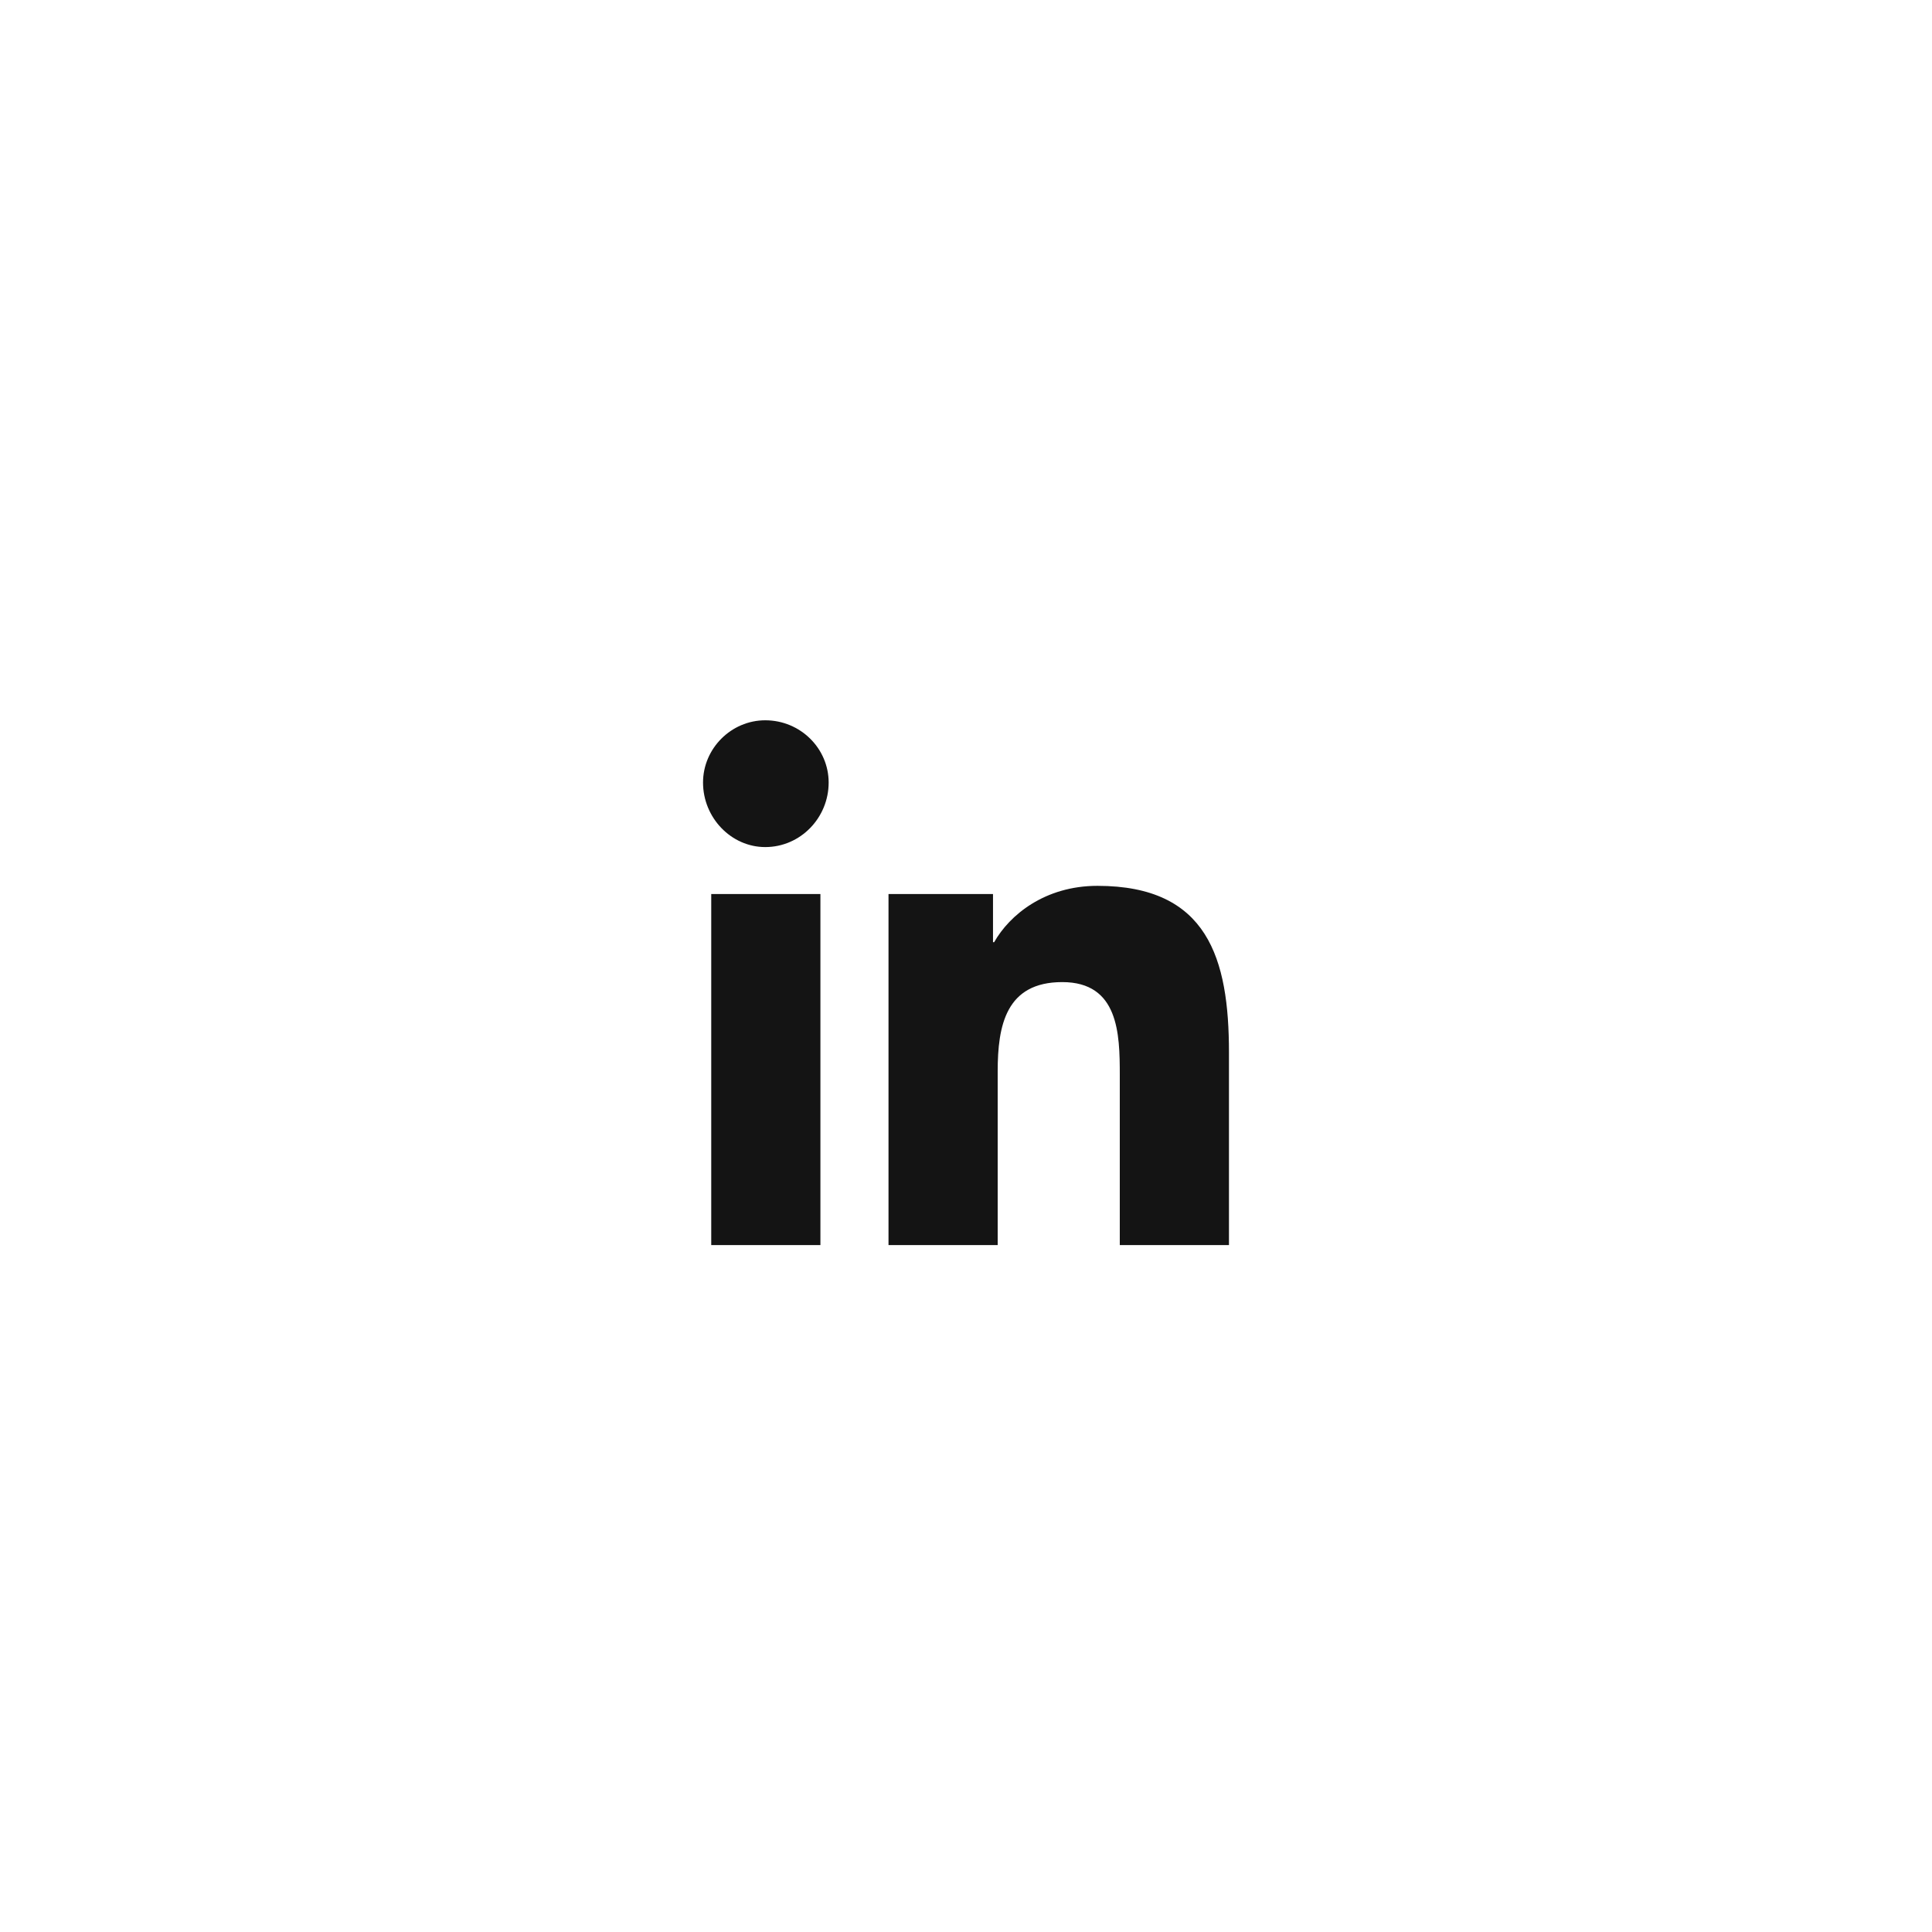
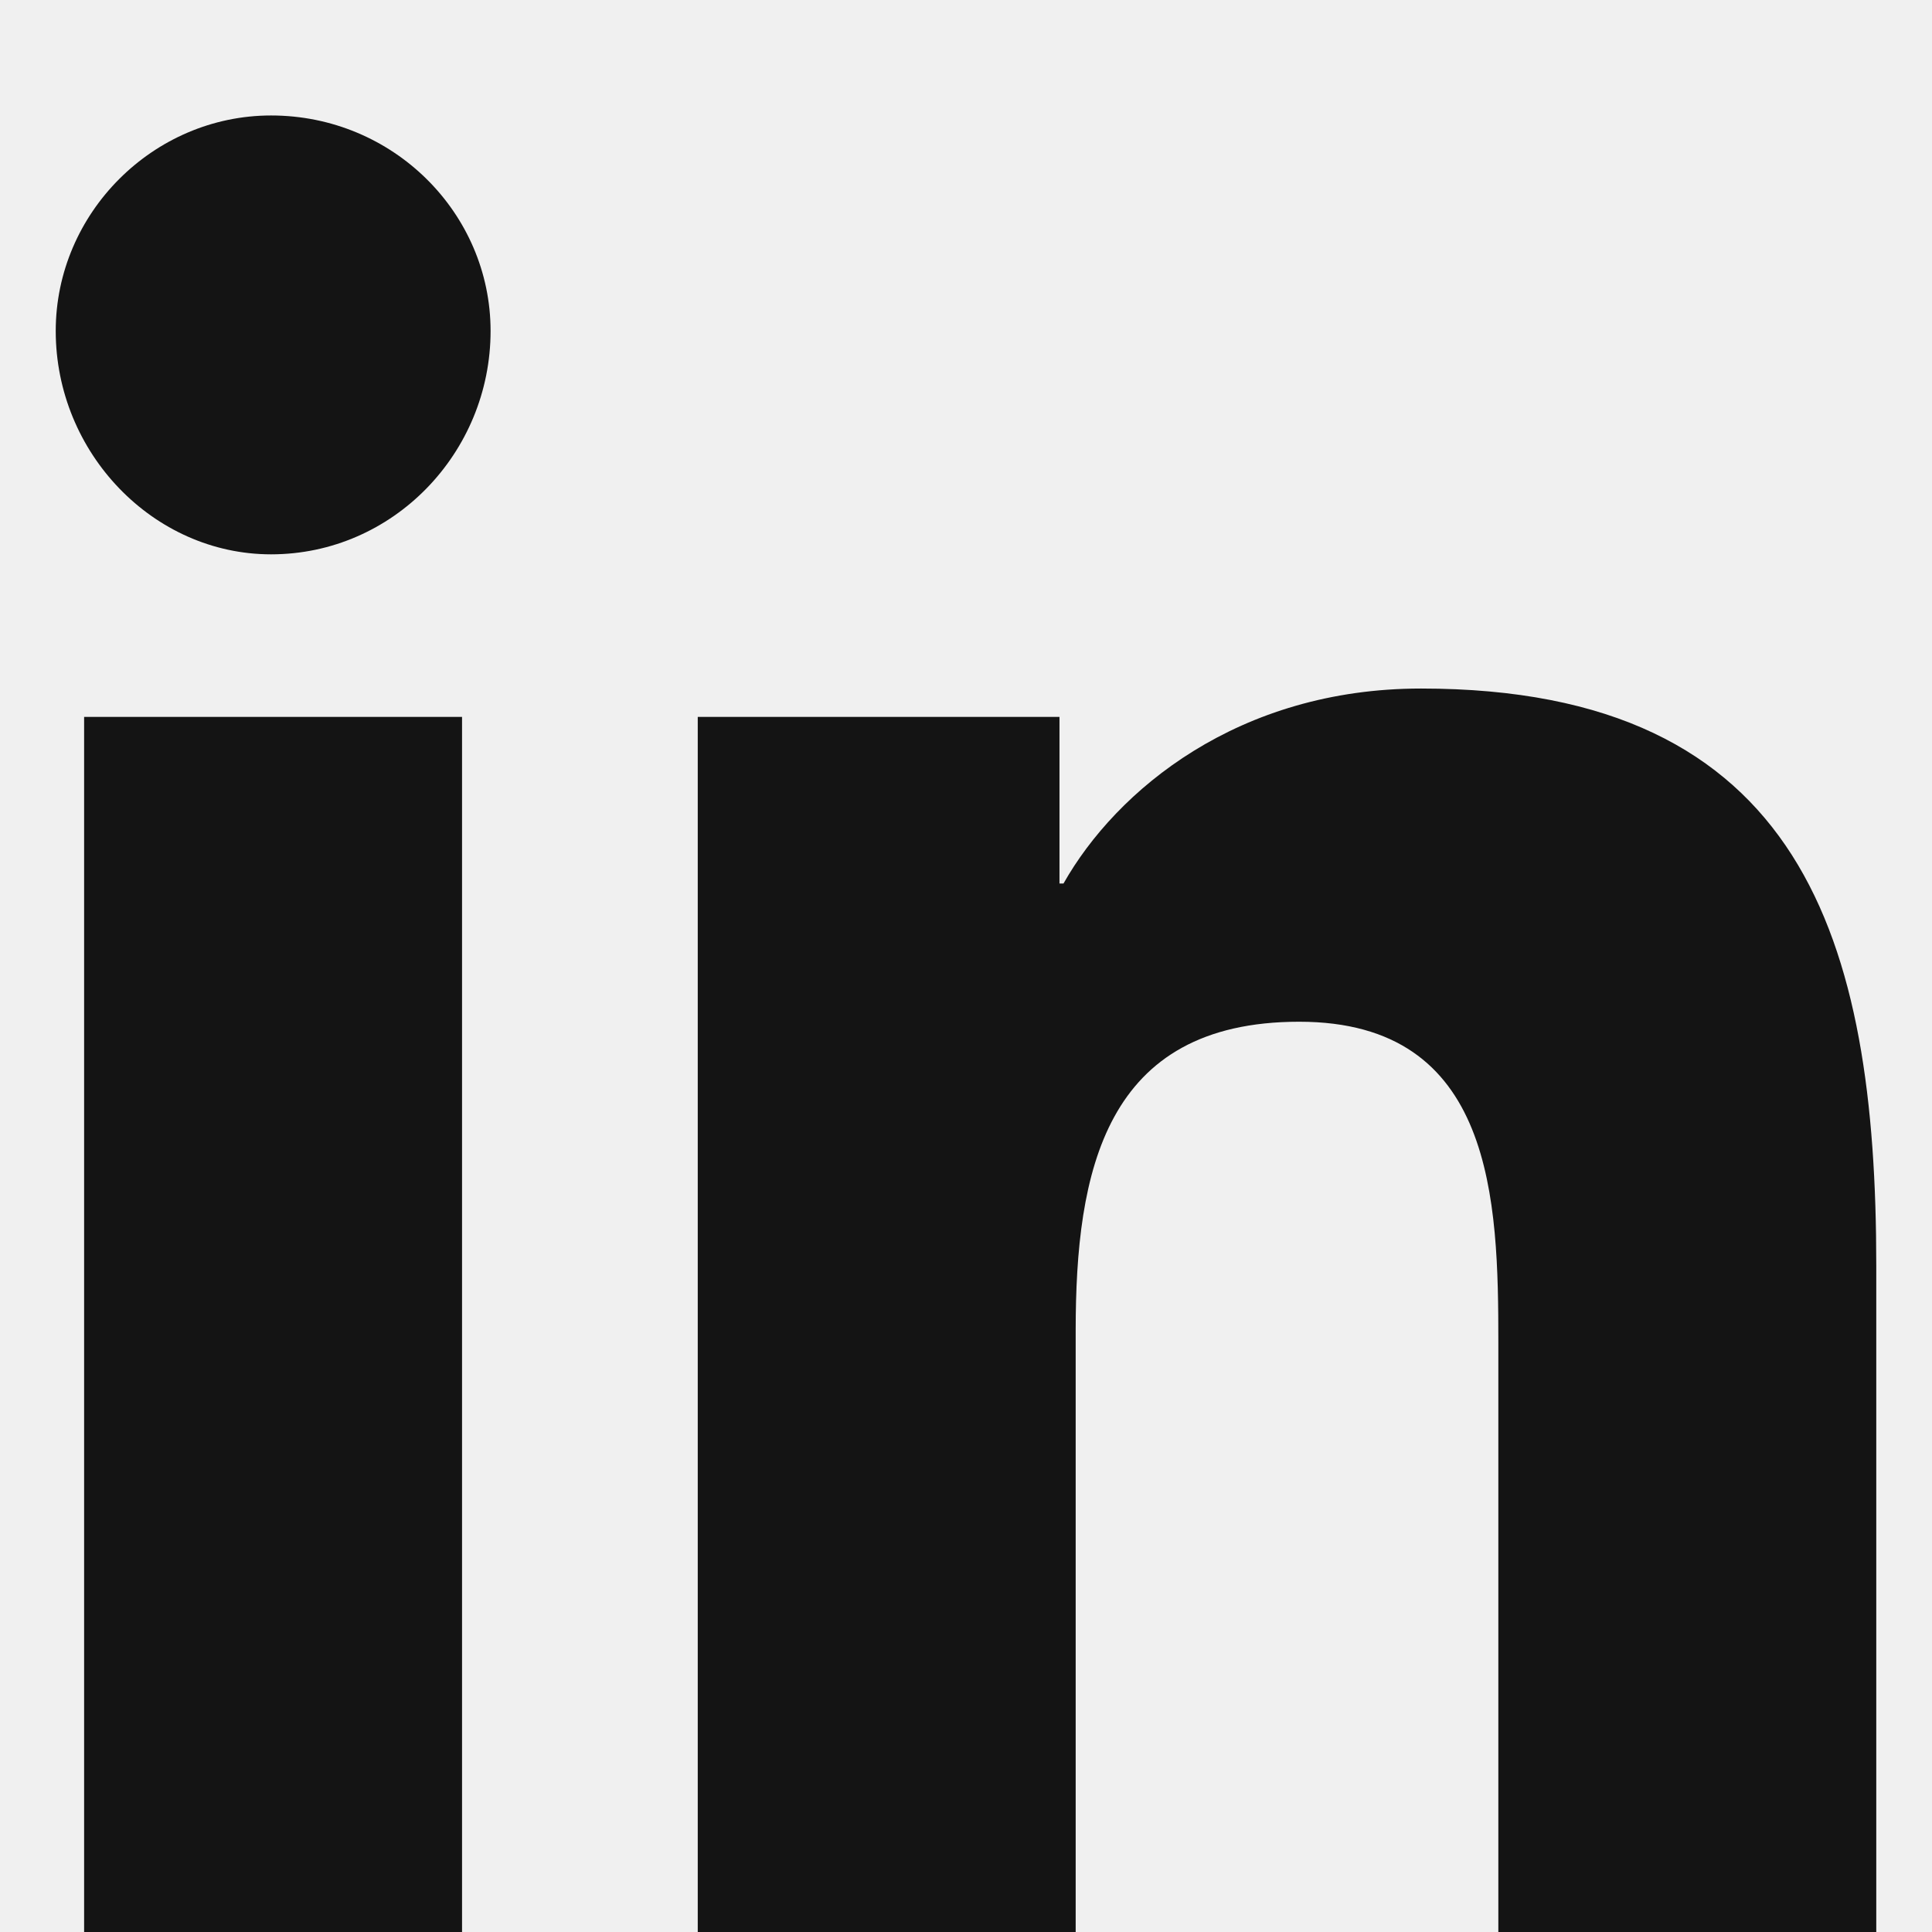
- <svg xmlns="http://www.w3.org/2000/svg" width="45" height="45" viewBox="0 0 45 45" fill="none">
-   <path d="M1 1H44V44H1V1Z" fill="white" stroke="white" stroke-width="2" />
-   <g clip-path="url(#clip0_1_19)">
-     <path d="M19.109 29V20.824H16.566V29H19.109ZM17.824 19.73C18.645 19.73 19.301 19.047 19.301 18.227C19.301 17.434 18.645 16.777 17.824 16.777C17.031 16.777 16.375 17.434 16.375 18.227C16.375 19.047 17.031 19.73 17.824 19.73ZM28.598 29H28.625V24.516C28.625 22.328 28.133 20.633 25.562 20.633C24.332 20.633 23.512 21.316 23.156 21.945H23.129V20.824H20.695V29H23.238V24.953C23.238 23.887 23.43 22.875 24.742 22.875C26.055 22.875 26.082 24.078 26.082 25.035V29H28.598Z" fill="#141414" />
-   </g>
-   <defs>
-     <clipPath id="clip0_1_19">
-       <rect width="13" height="13" fill="white" transform="translate(16 16)" />
-     </clipPath>
-   </defs>
+ <svg xmlns="http://www.w3.org/2000/svg" width="13" height="13" viewBox="0 0 13 13" fill="none">
+   <path d="M3.109 13V4.824H0.566V13H3.109ZM1.824 3.73C2.645 3.73 3.301 3.047 3.301 2.227C3.301 1.434 2.645 0.777 1.824 0.777C1.031 0.777 0.375 1.434 0.375 2.227C0.375 3.047 1.031 3.73 1.824 3.73ZM12.598 13H12.625V8.516C12.625 6.328 12.133 4.633 9.562 4.633C8.332 4.633 7.512 5.316 7.156 5.945H7.129V4.824H4.695V13H7.238V8.953C7.238 7.887 7.43 6.875 8.742 6.875C10.055 6.875 10.082 8.078 10.082 9.035V13H12.598Z" fill="#141414" />
</svg>
